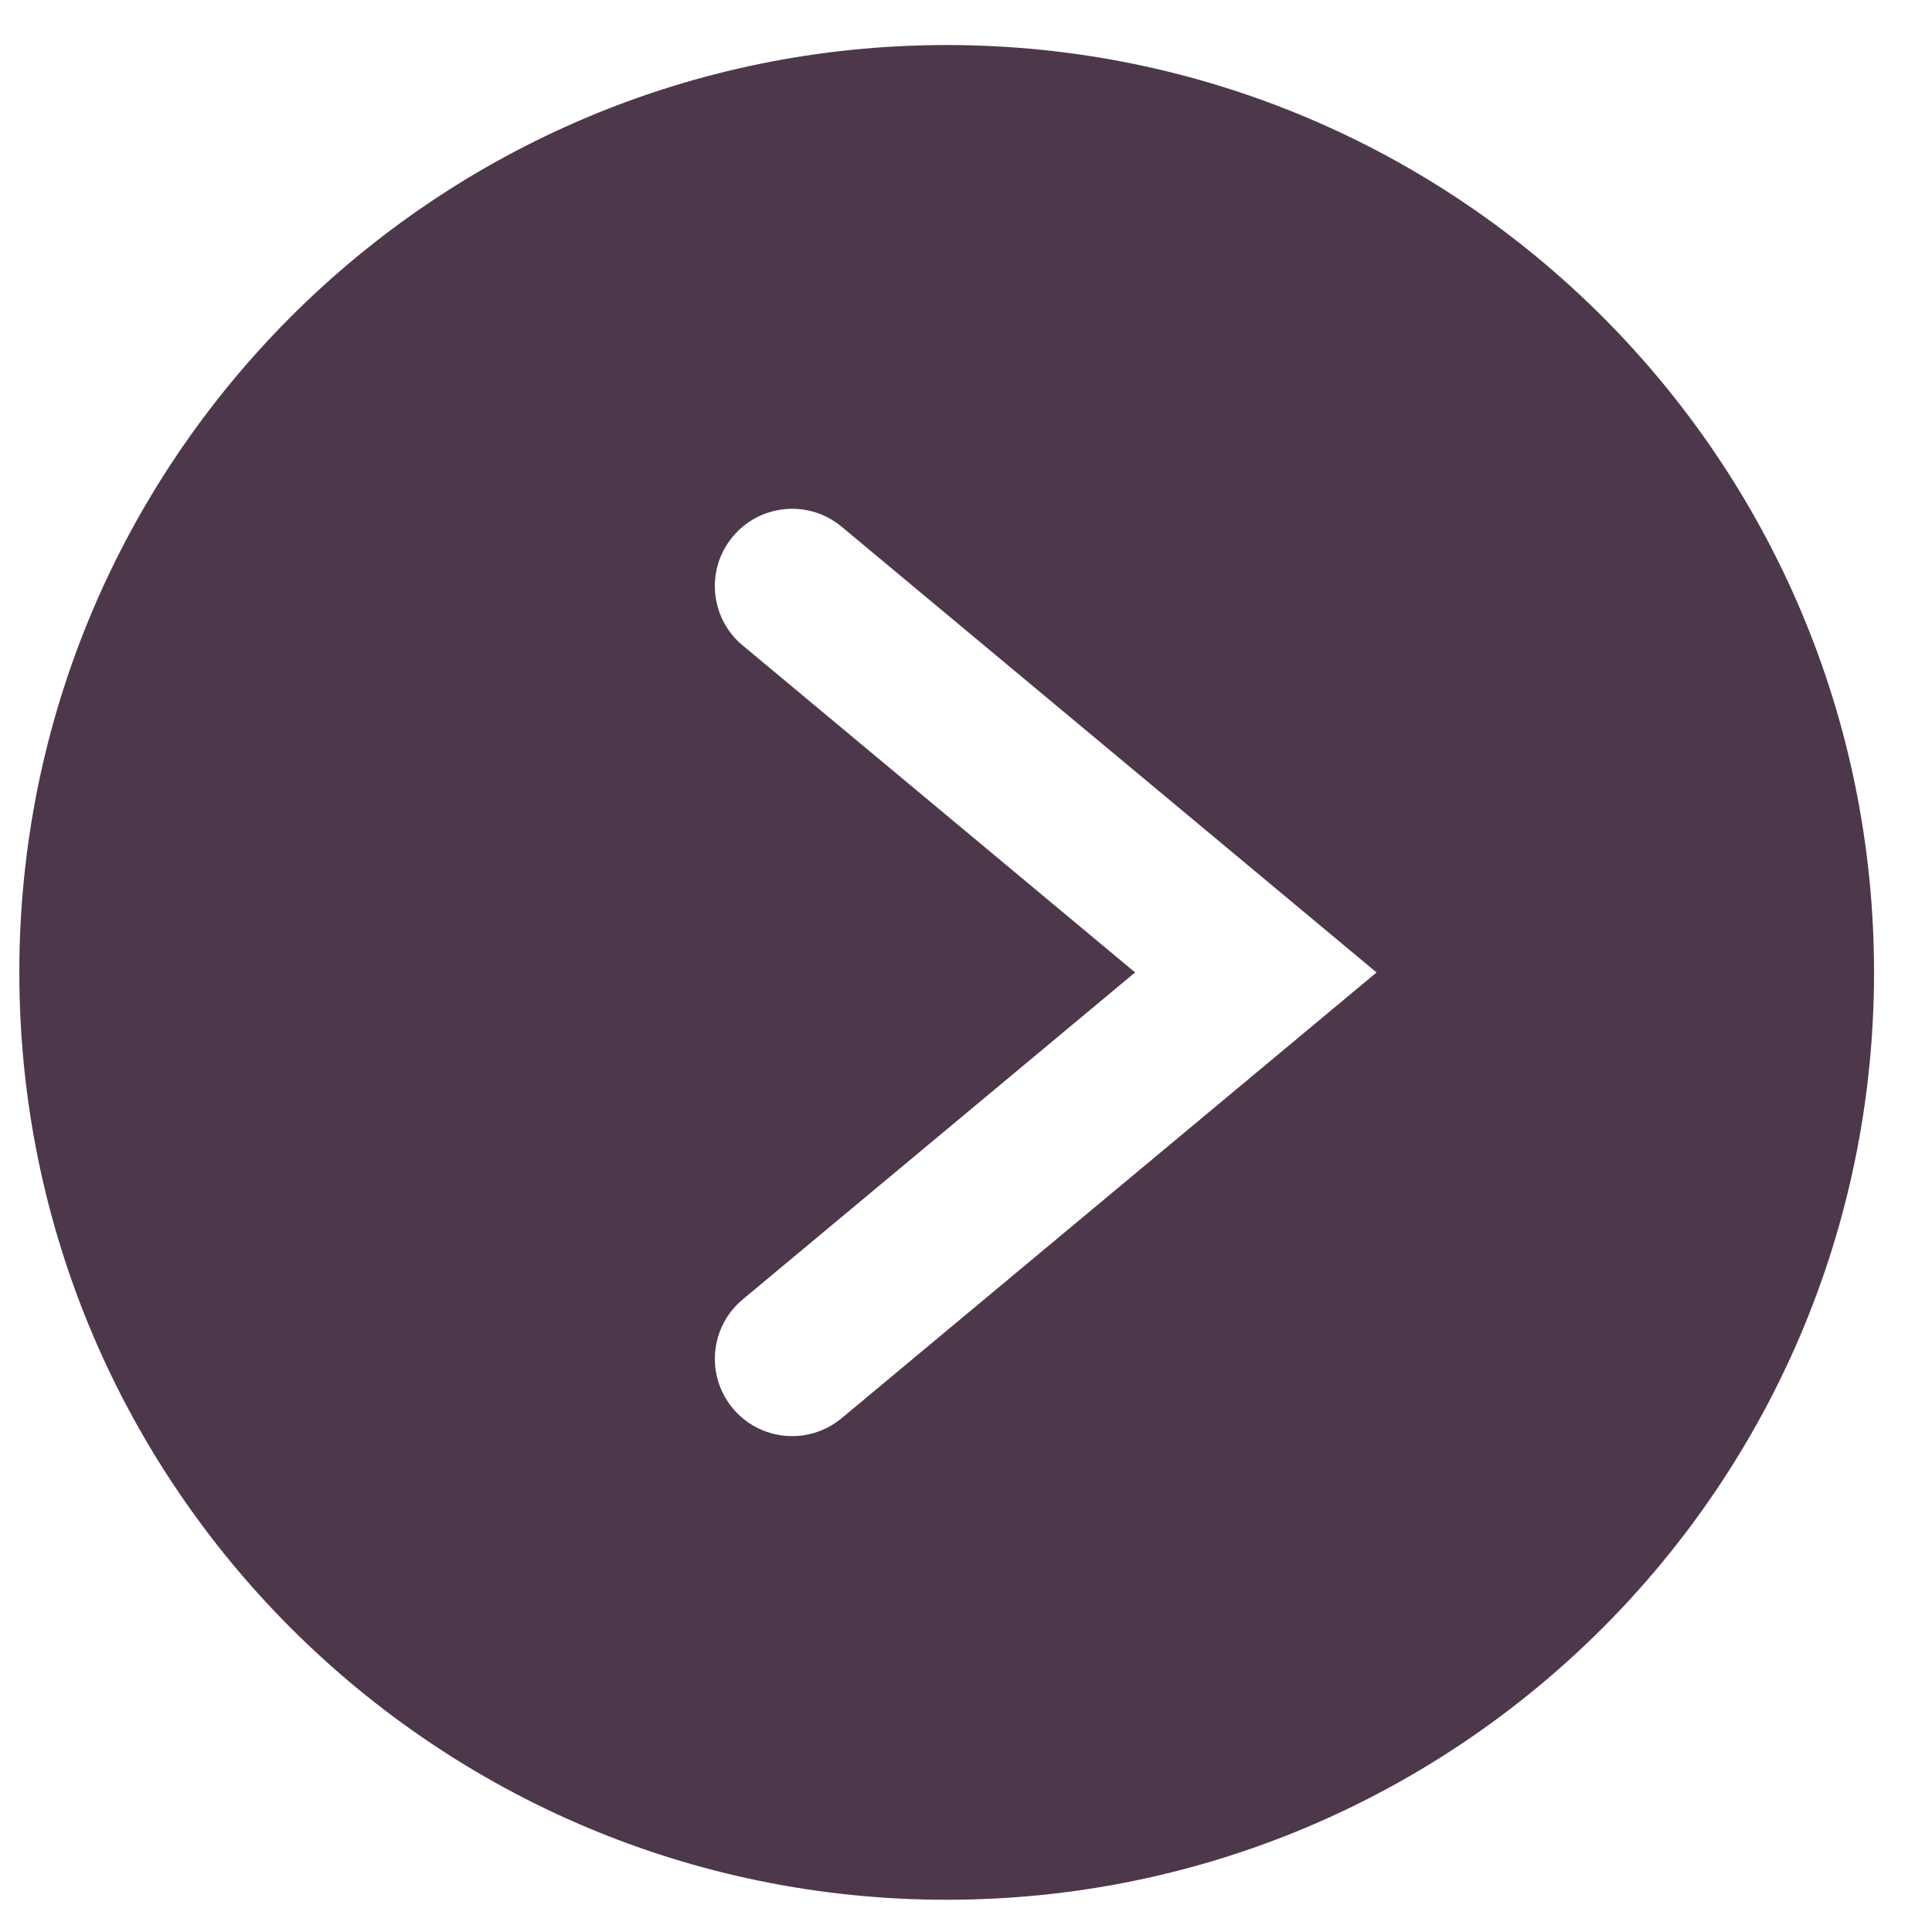
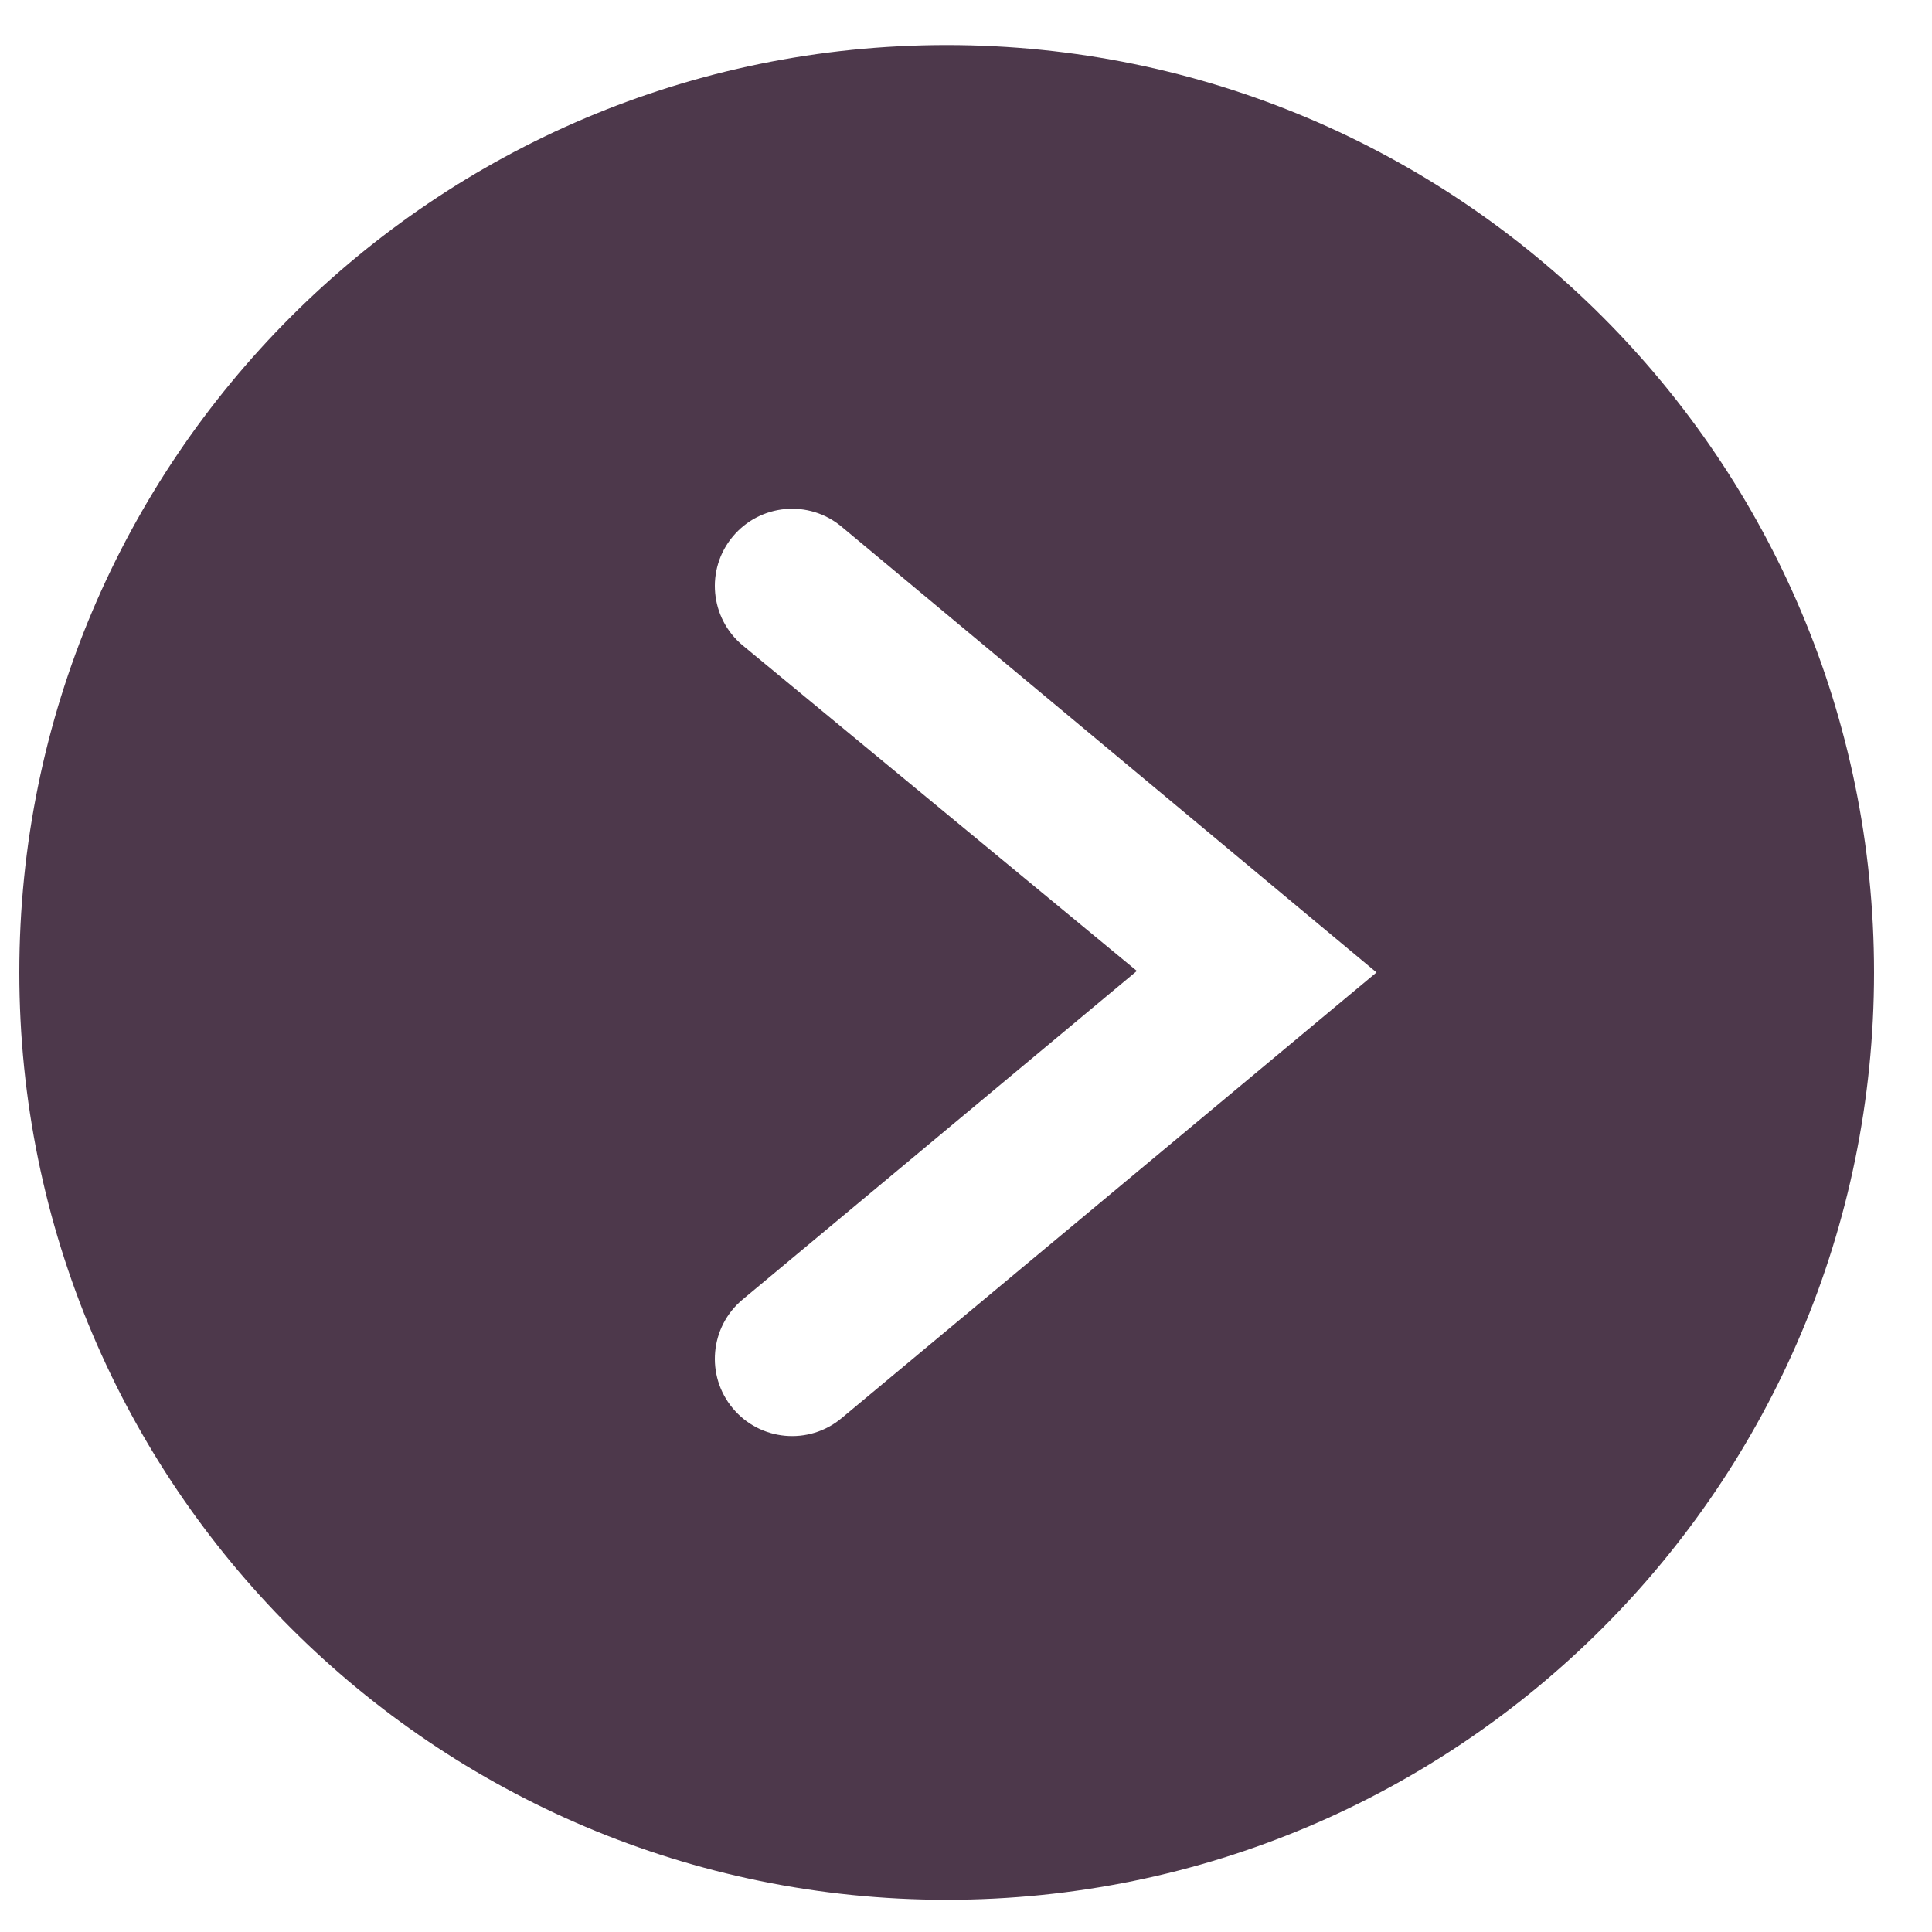
- <svg xmlns="http://www.w3.org/2000/svg" version="1.1" width="32" height="32" viewBox="0 0 32 32">
-   <path fill="rgb(77, 56, 75)" d="M15.68 31.466c8.483 0 15.36-6.877 15.36-15.36s-6.877-15.36-15.36-15.36c-8.483 0-15.36 6.877-15.36 15.36s6.877 15.36 15.36 15.36z" />
-   <path fill="rgb(255, 255, 255)" d="M12.301 10.69l7.68 6.4v-1.967l-7.68 6.4c-0.543 0.453-0.616 1.26-0.164 1.803s1.26 0.616 1.803 0.164l8.86-7.383-8.86-7.383c-0.543-0.453-1.35-0.379-1.803 0.164s-0.379 1.35 0.164 1.803v0z" />
+ <svg xmlns="http://www.w3.org/2000/svg" width="25px" height="25px" viewBox="0 0 25 25" version="1.1">
+   <defs />
+   <g id="-assets" stroke="none" stroke-width="1" fill="none" fill-rule="evenodd">
+     <g id="arrow-right" transform="translate(0.25, 0.58307)" fill="#4D384B">
+       <path d="M12,24 C18.627,24 24,18.627 24,12 C24,5.373 18.627,0 12,0 C5.373,0 0,5.373 0,12 C0,18.627 5.373,24 12,24 Z M14.461,11.981 L9.36,16.232 C8.936,16.585 8.878,17.216 9.232,17.64 C9.585,18.064 10.216,18.122 10.64,17.768 L16.64,12.768 L17.562,12 L16.64,11.232 L10.64,6.232 C10.216,5.878 9.585,5.936 9.232,6.36 C8.878,6.784 8.936,7.415 9.36,7.768 L14.461,11.981 Z" id="Oval-19" />
+     </g>
+   </g>
</svg>
